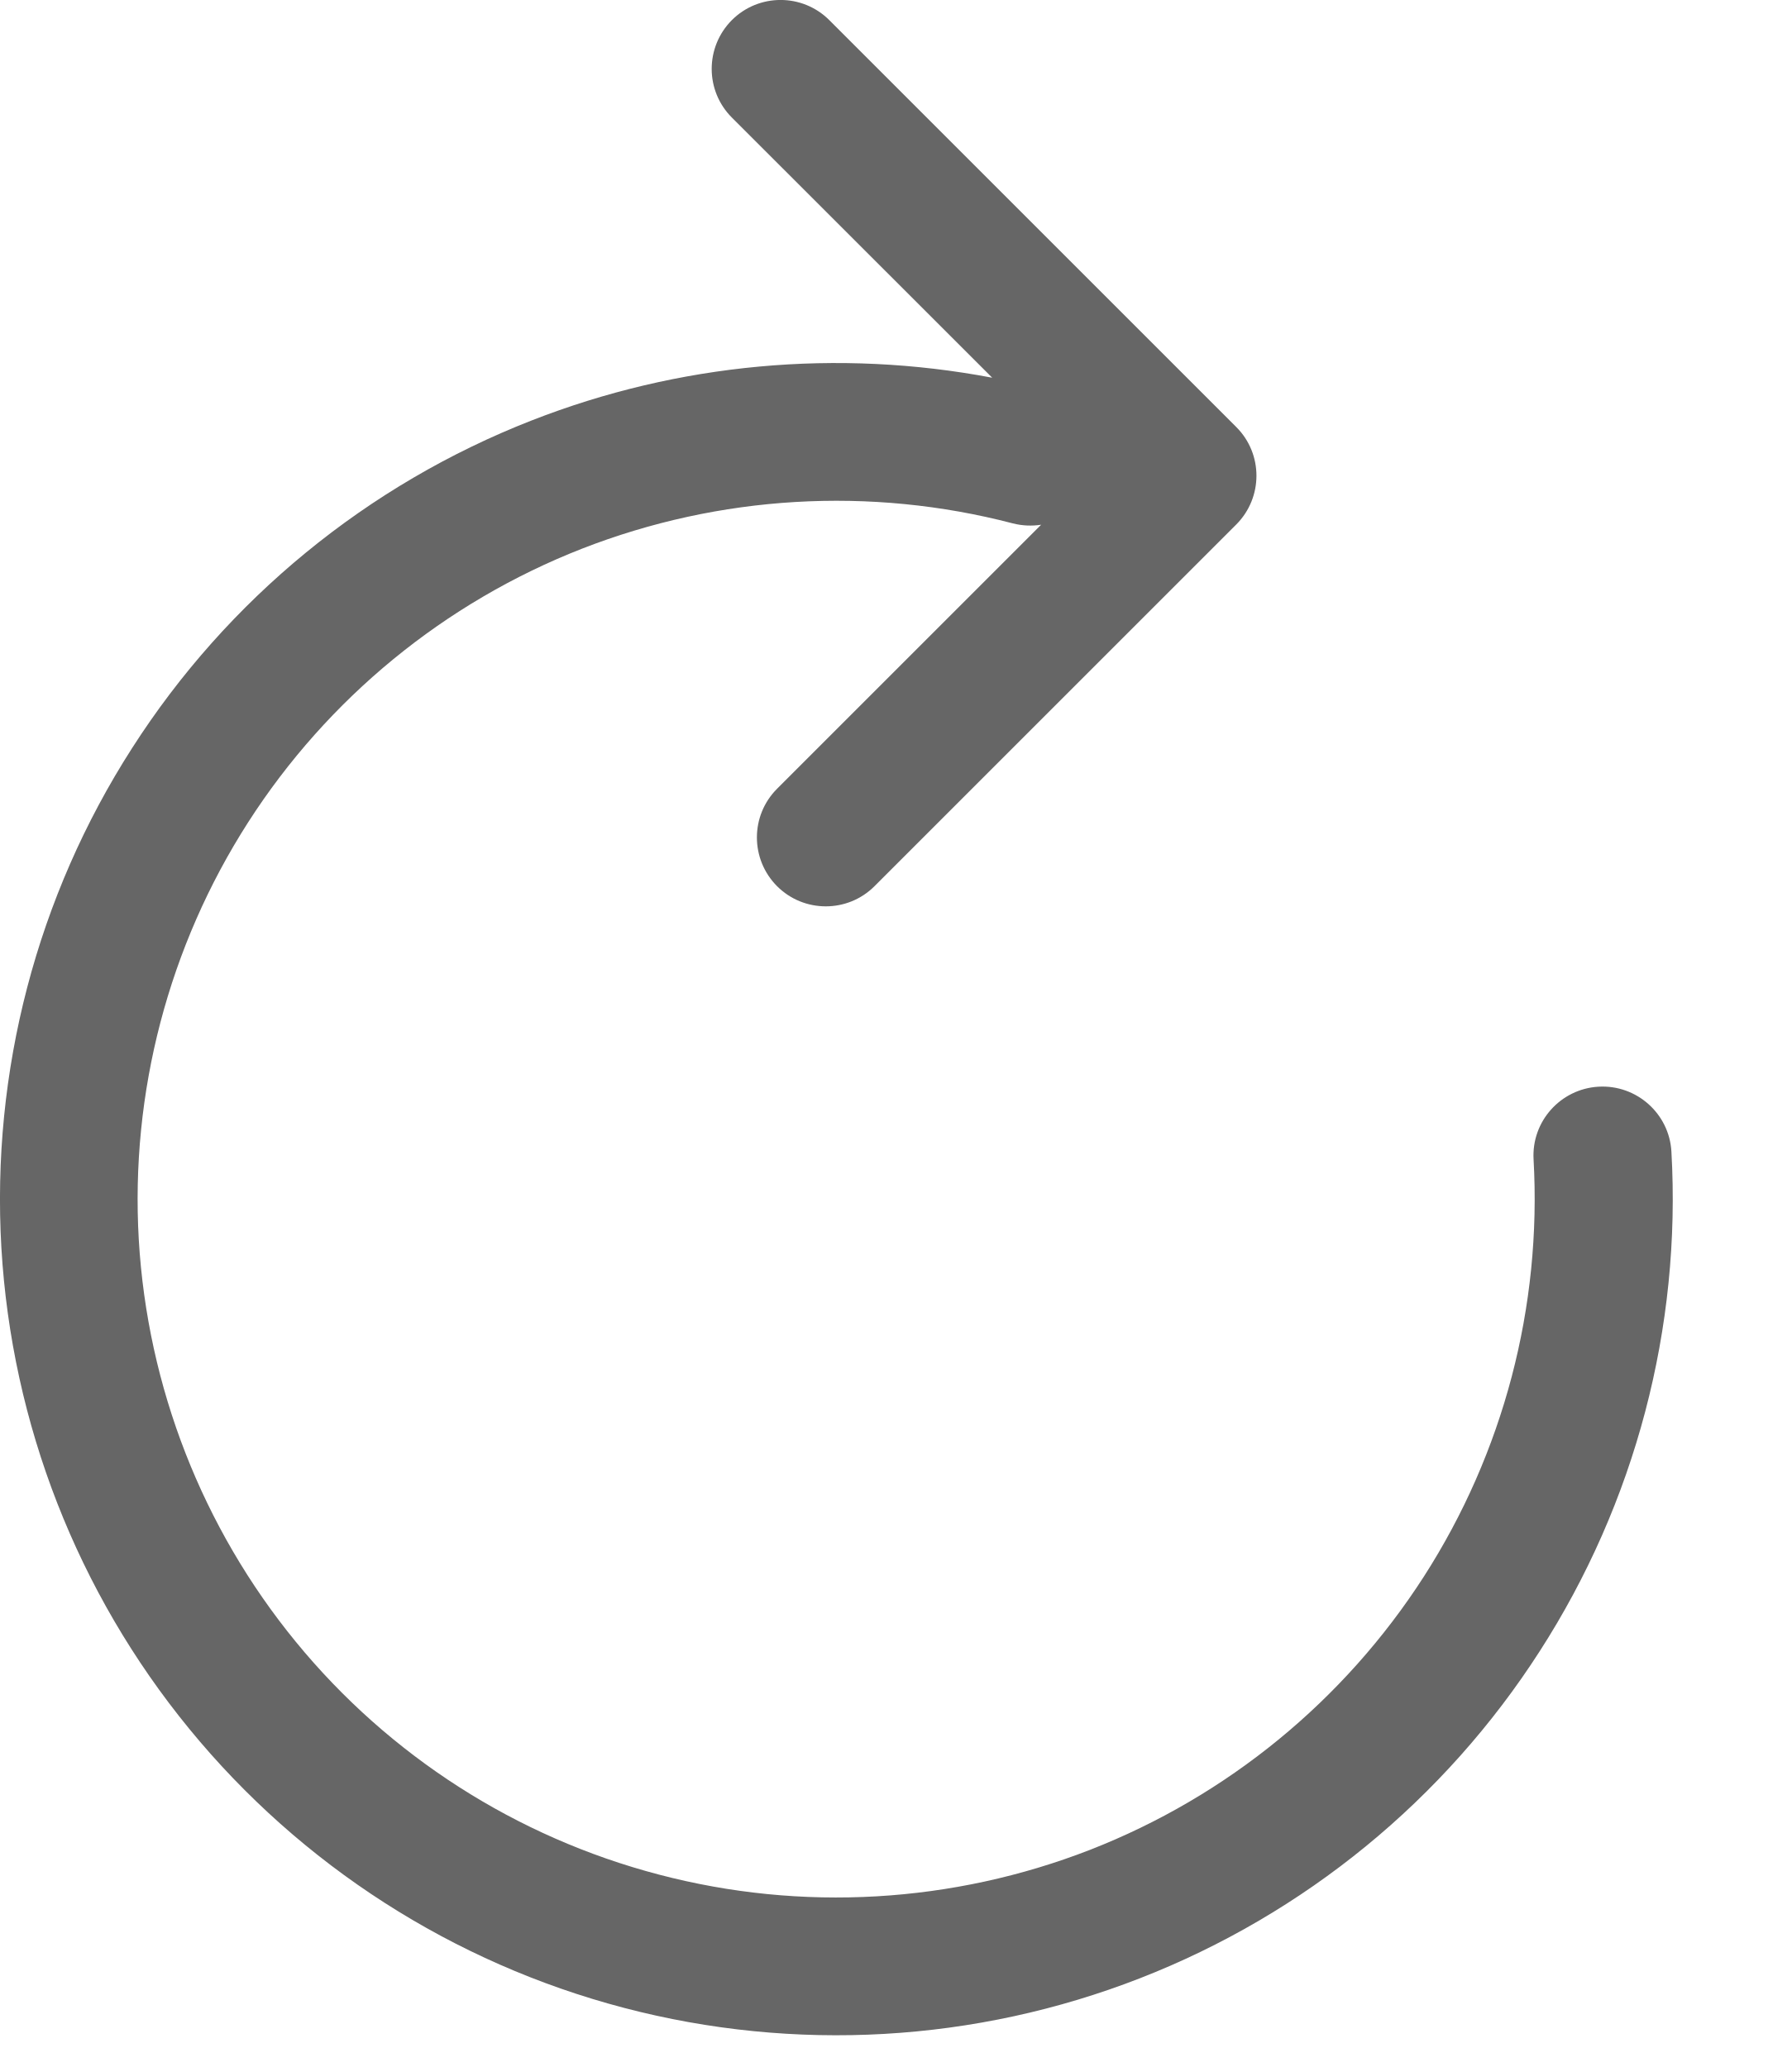
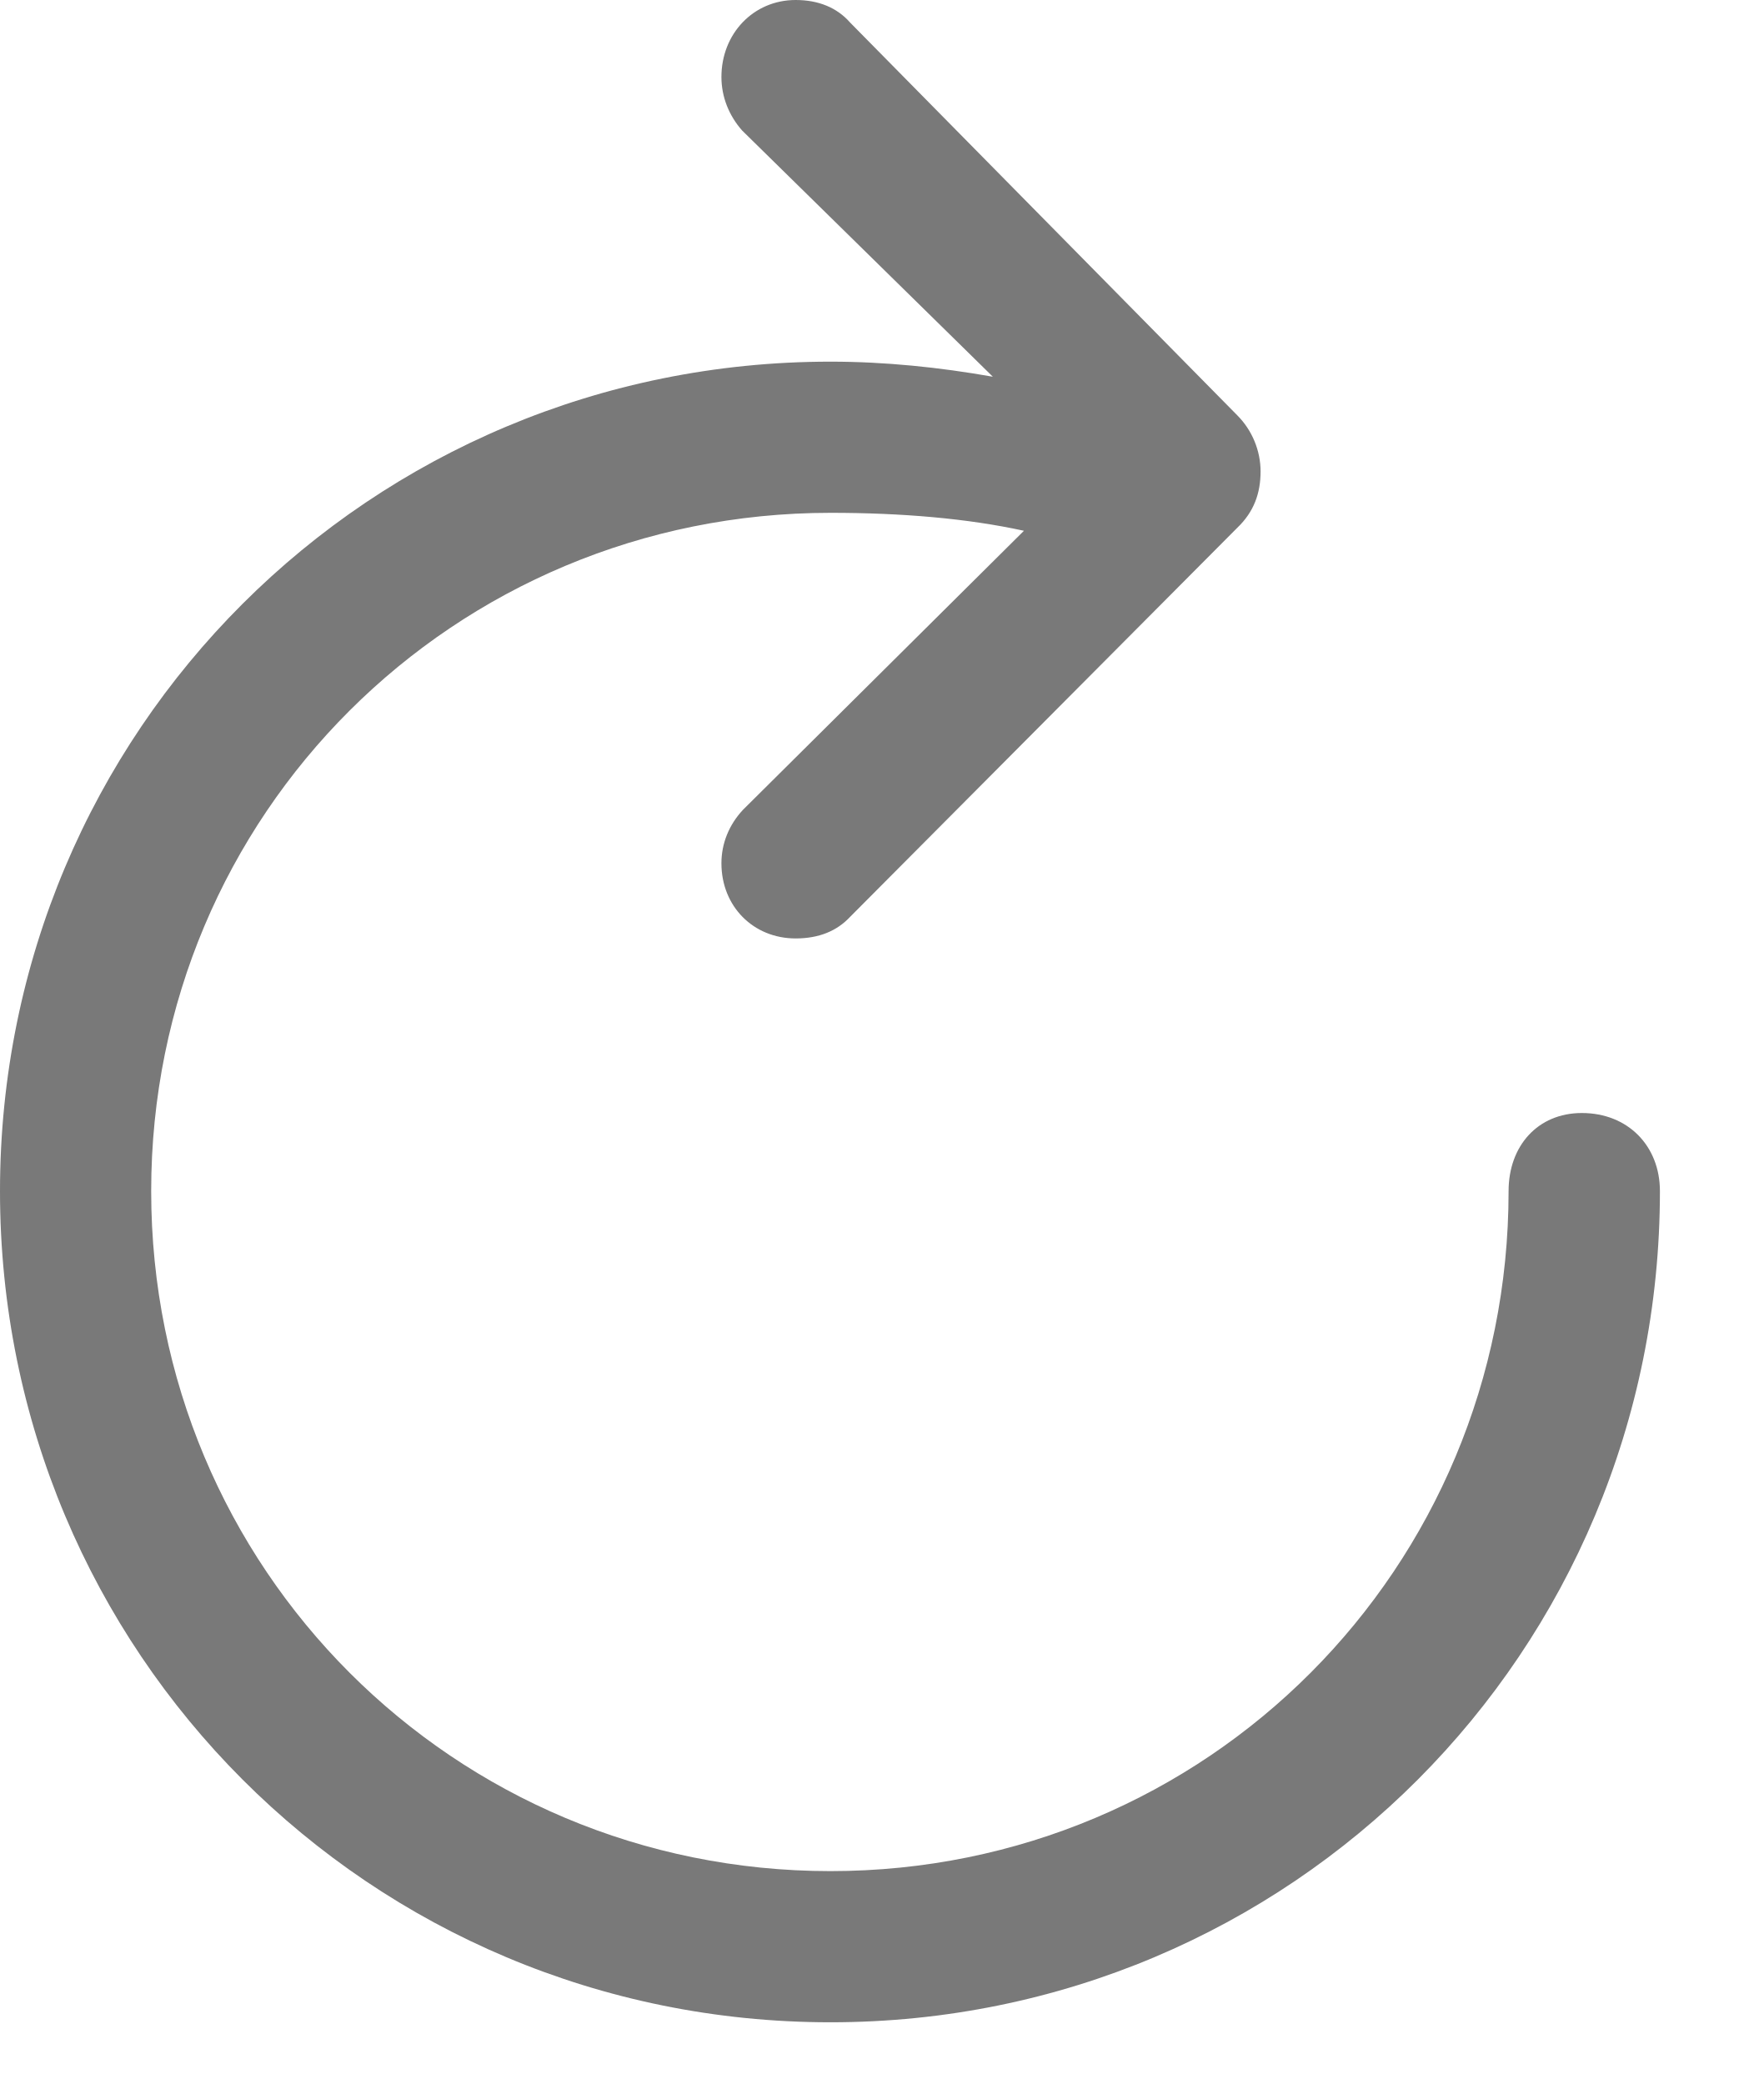
- <svg xmlns="http://www.w3.org/2000/svg" width="13" height="15" viewBox="0 0 13 15" fill="none">
-   <path d="M5.31 0.146C5.505 -0.049 5.822 -0.049 6.017 0.146L8.97 3.099C9.165 3.294 9.165 3.61 8.97 3.806L6.345 6.431C6.15 6.626 5.833 6.626 5.638 6.431C5.443 6.235 5.443 5.919 5.638 5.724L7.554 3.808C7.488 3.818 7.418 3.816 7.348 3.798C6.313 3.528 5.219 3.593 4.222 3.982C3.226 4.372 2.378 5.067 1.8 5.968C1.223 6.868 0.945 7.929 1.007 8.997C1.07 10.065 1.468 11.086 2.146 11.914C2.824 12.742 3.747 13.333 4.782 13.604C5.817 13.876 6.912 13.812 7.909 13.424C8.905 13.035 9.752 12.341 10.331 11.441C10.909 10.541 11.187 9.482 11.127 8.414C11.111 8.138 11.323 7.902 11.598 7.886C11.874 7.87 12.111 8.081 12.127 8.356C12.2 9.635 11.865 10.905 11.172 11.982C10.48 13.06 9.464 13.891 8.271 14.356C7.078 14.821 5.767 14.896 4.528 14.571C3.289 14.246 2.185 13.537 1.374 12.547C0.562 11.556 0.085 10.333 0.01 9.055C-0.064 7.776 0.267 6.506 0.959 5.428C1.65 4.349 2.665 3.517 3.858 3.051C4.923 2.634 6.081 2.529 7.199 2.741L5.31 0.853C5.115 0.658 5.115 0.342 5.31 0.146Z" fill="#666666" />
+ <svg xmlns="http://www.w3.org/2000/svg" width="11" height="13" viewBox="0 0 11 13" fill="none">
+   <path d="M4.963 5.854C5.109 5.854 5.221 5.807 5.303 5.719L7.717 3.293C7.822 3.193 7.863 3.076 7.863 2.941C7.863 2.812 7.811 2.684 7.717 2.59L5.303 0.141C5.221 0.047 5.104 0 4.963 0C4.699 0 4.5 0.211 4.5 0.48C4.5 0.604 4.547 0.721 4.629 0.814L6.193 2.35C5.859 2.291 5.52 2.256 5.18 2.256C2.309 2.256 0 4.559 0 7.43C0 10.307 2.309 12.615 5.18 12.615C8.051 12.615 10.354 10.307 10.354 7.43C10.354 7.148 10.154 6.943 9.867 6.943C9.592 6.943 9.41 7.148 9.41 7.43C9.41 9.785 7.529 11.672 5.18 11.672C2.83 11.672 0.943 9.785 0.943 7.43C0.943 5.08 2.83 3.199 5.18 3.199C5.625 3.199 6.035 3.234 6.387 3.311L4.635 5.051C4.547 5.145 4.5 5.262 4.5 5.385C4.5 5.654 4.699 5.854 4.963 5.854Z" fill="#797979" />
</svg>
